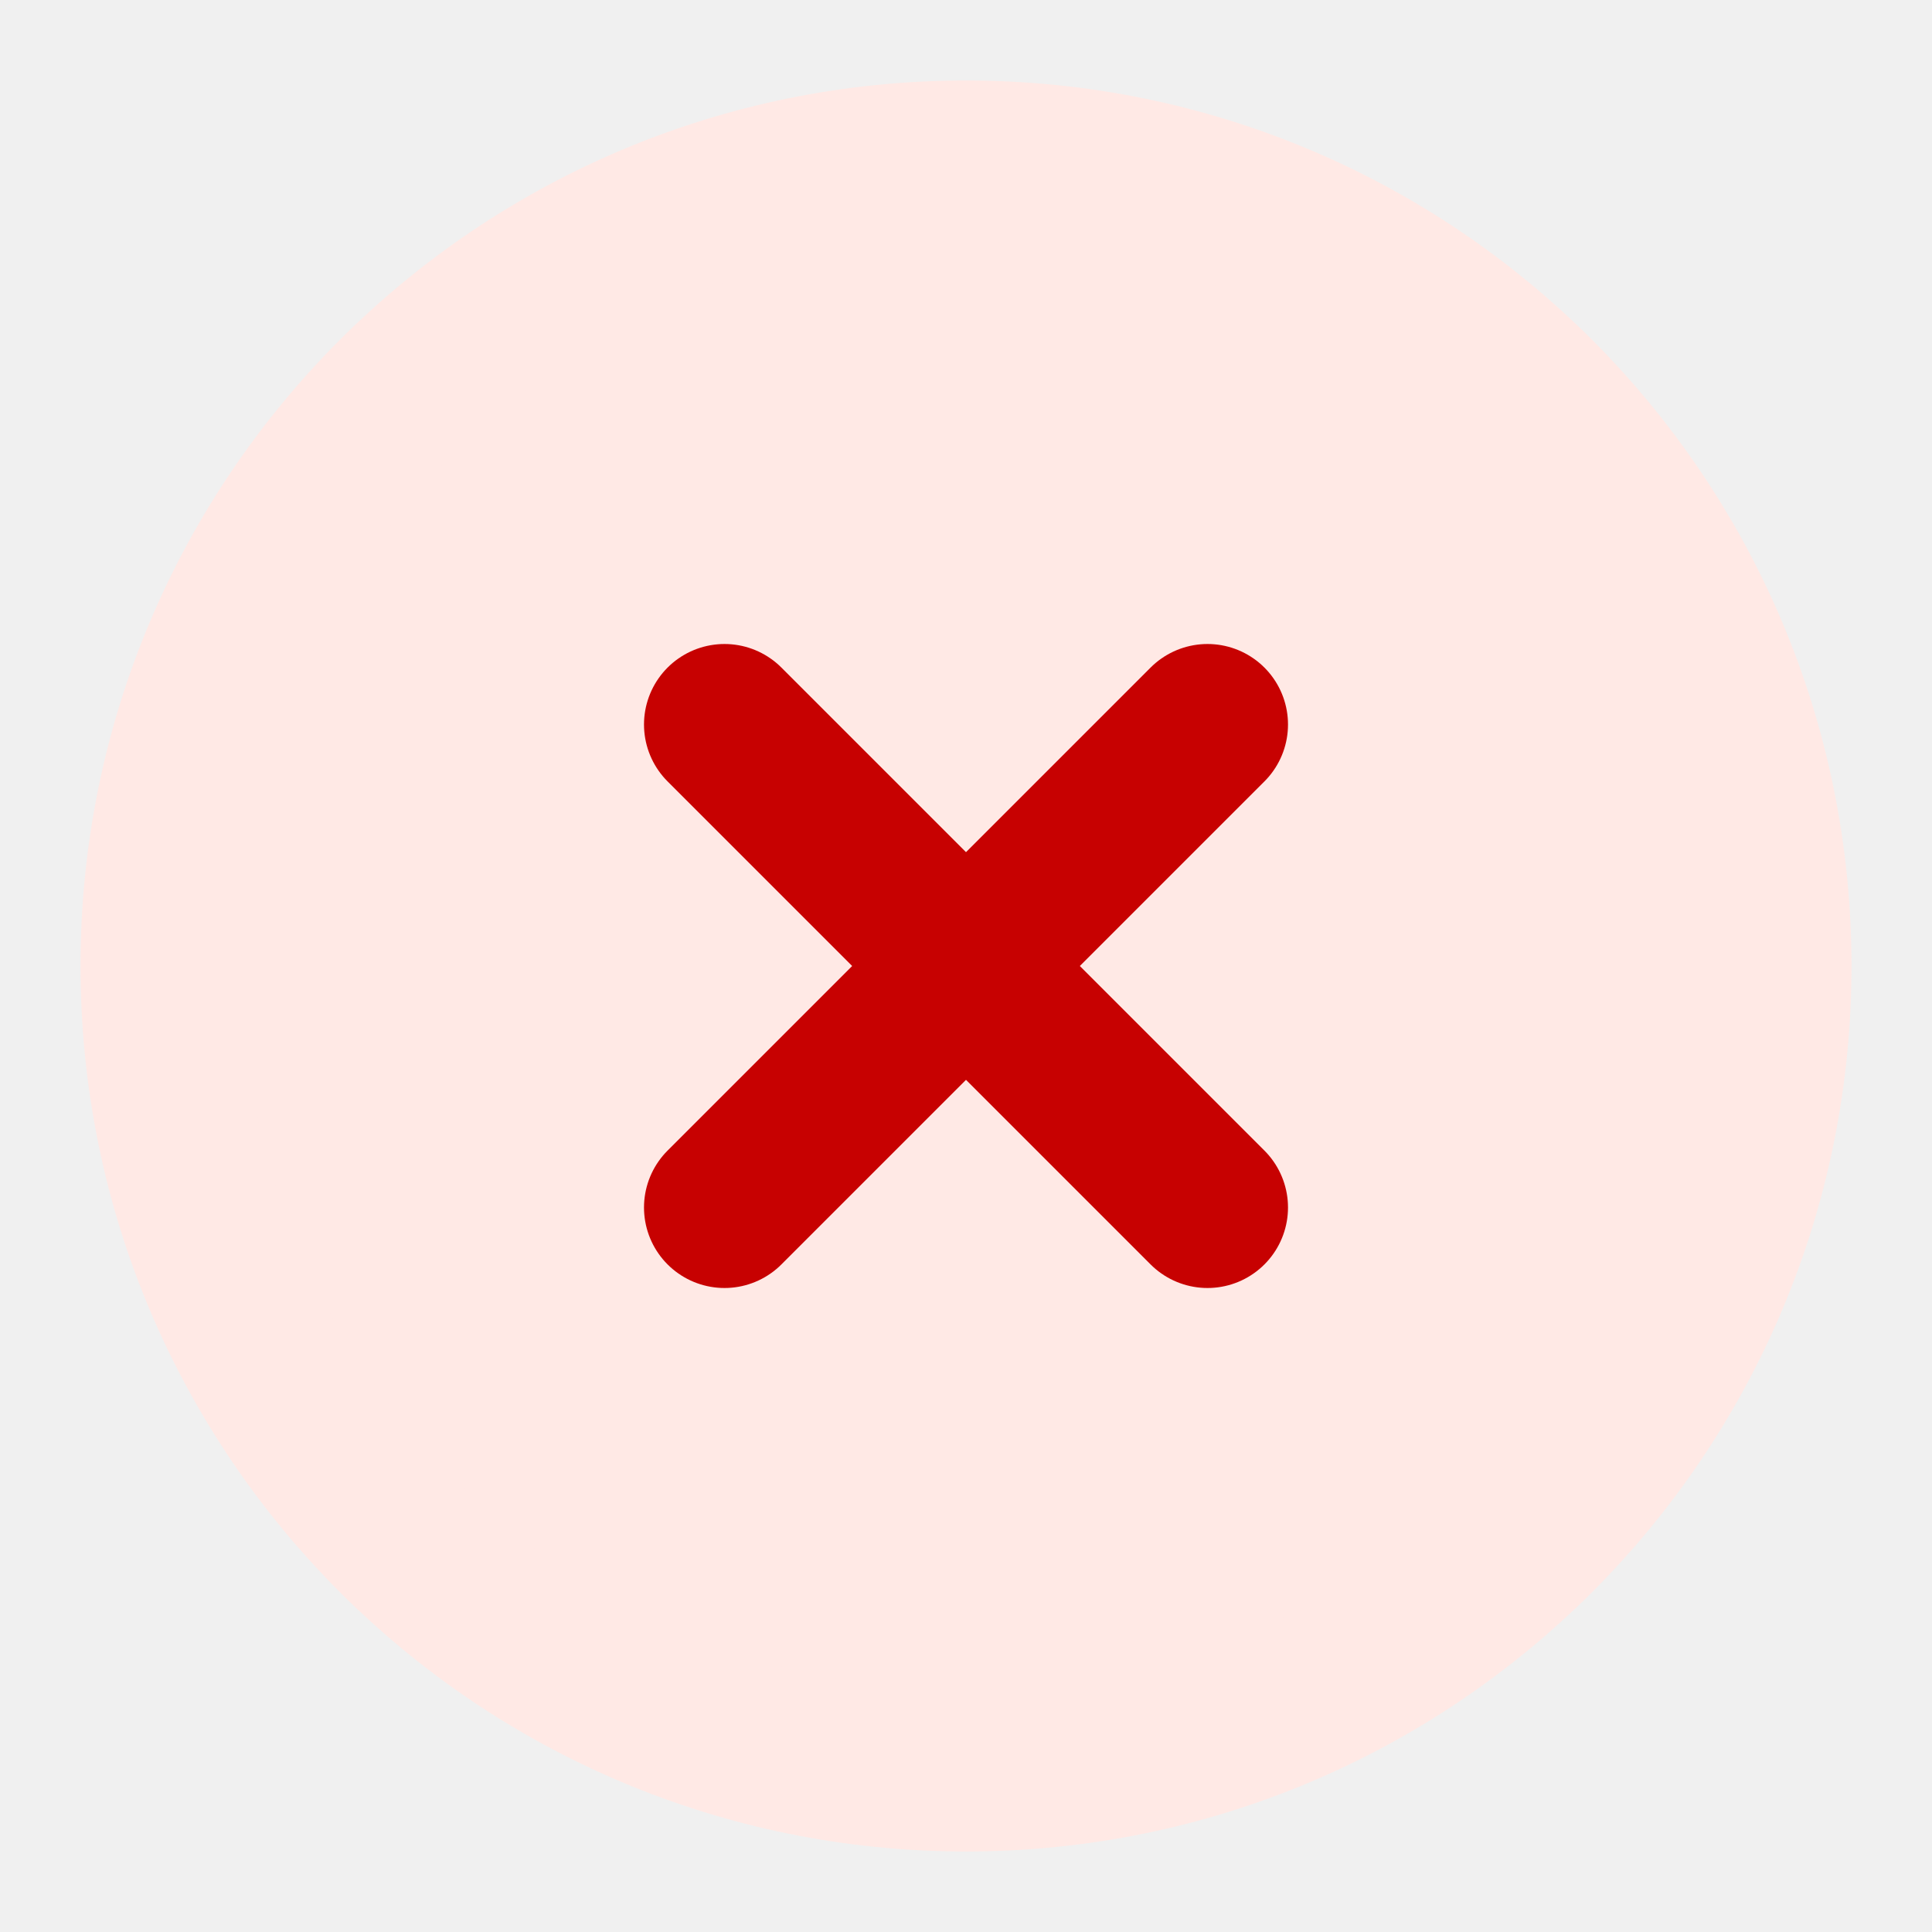
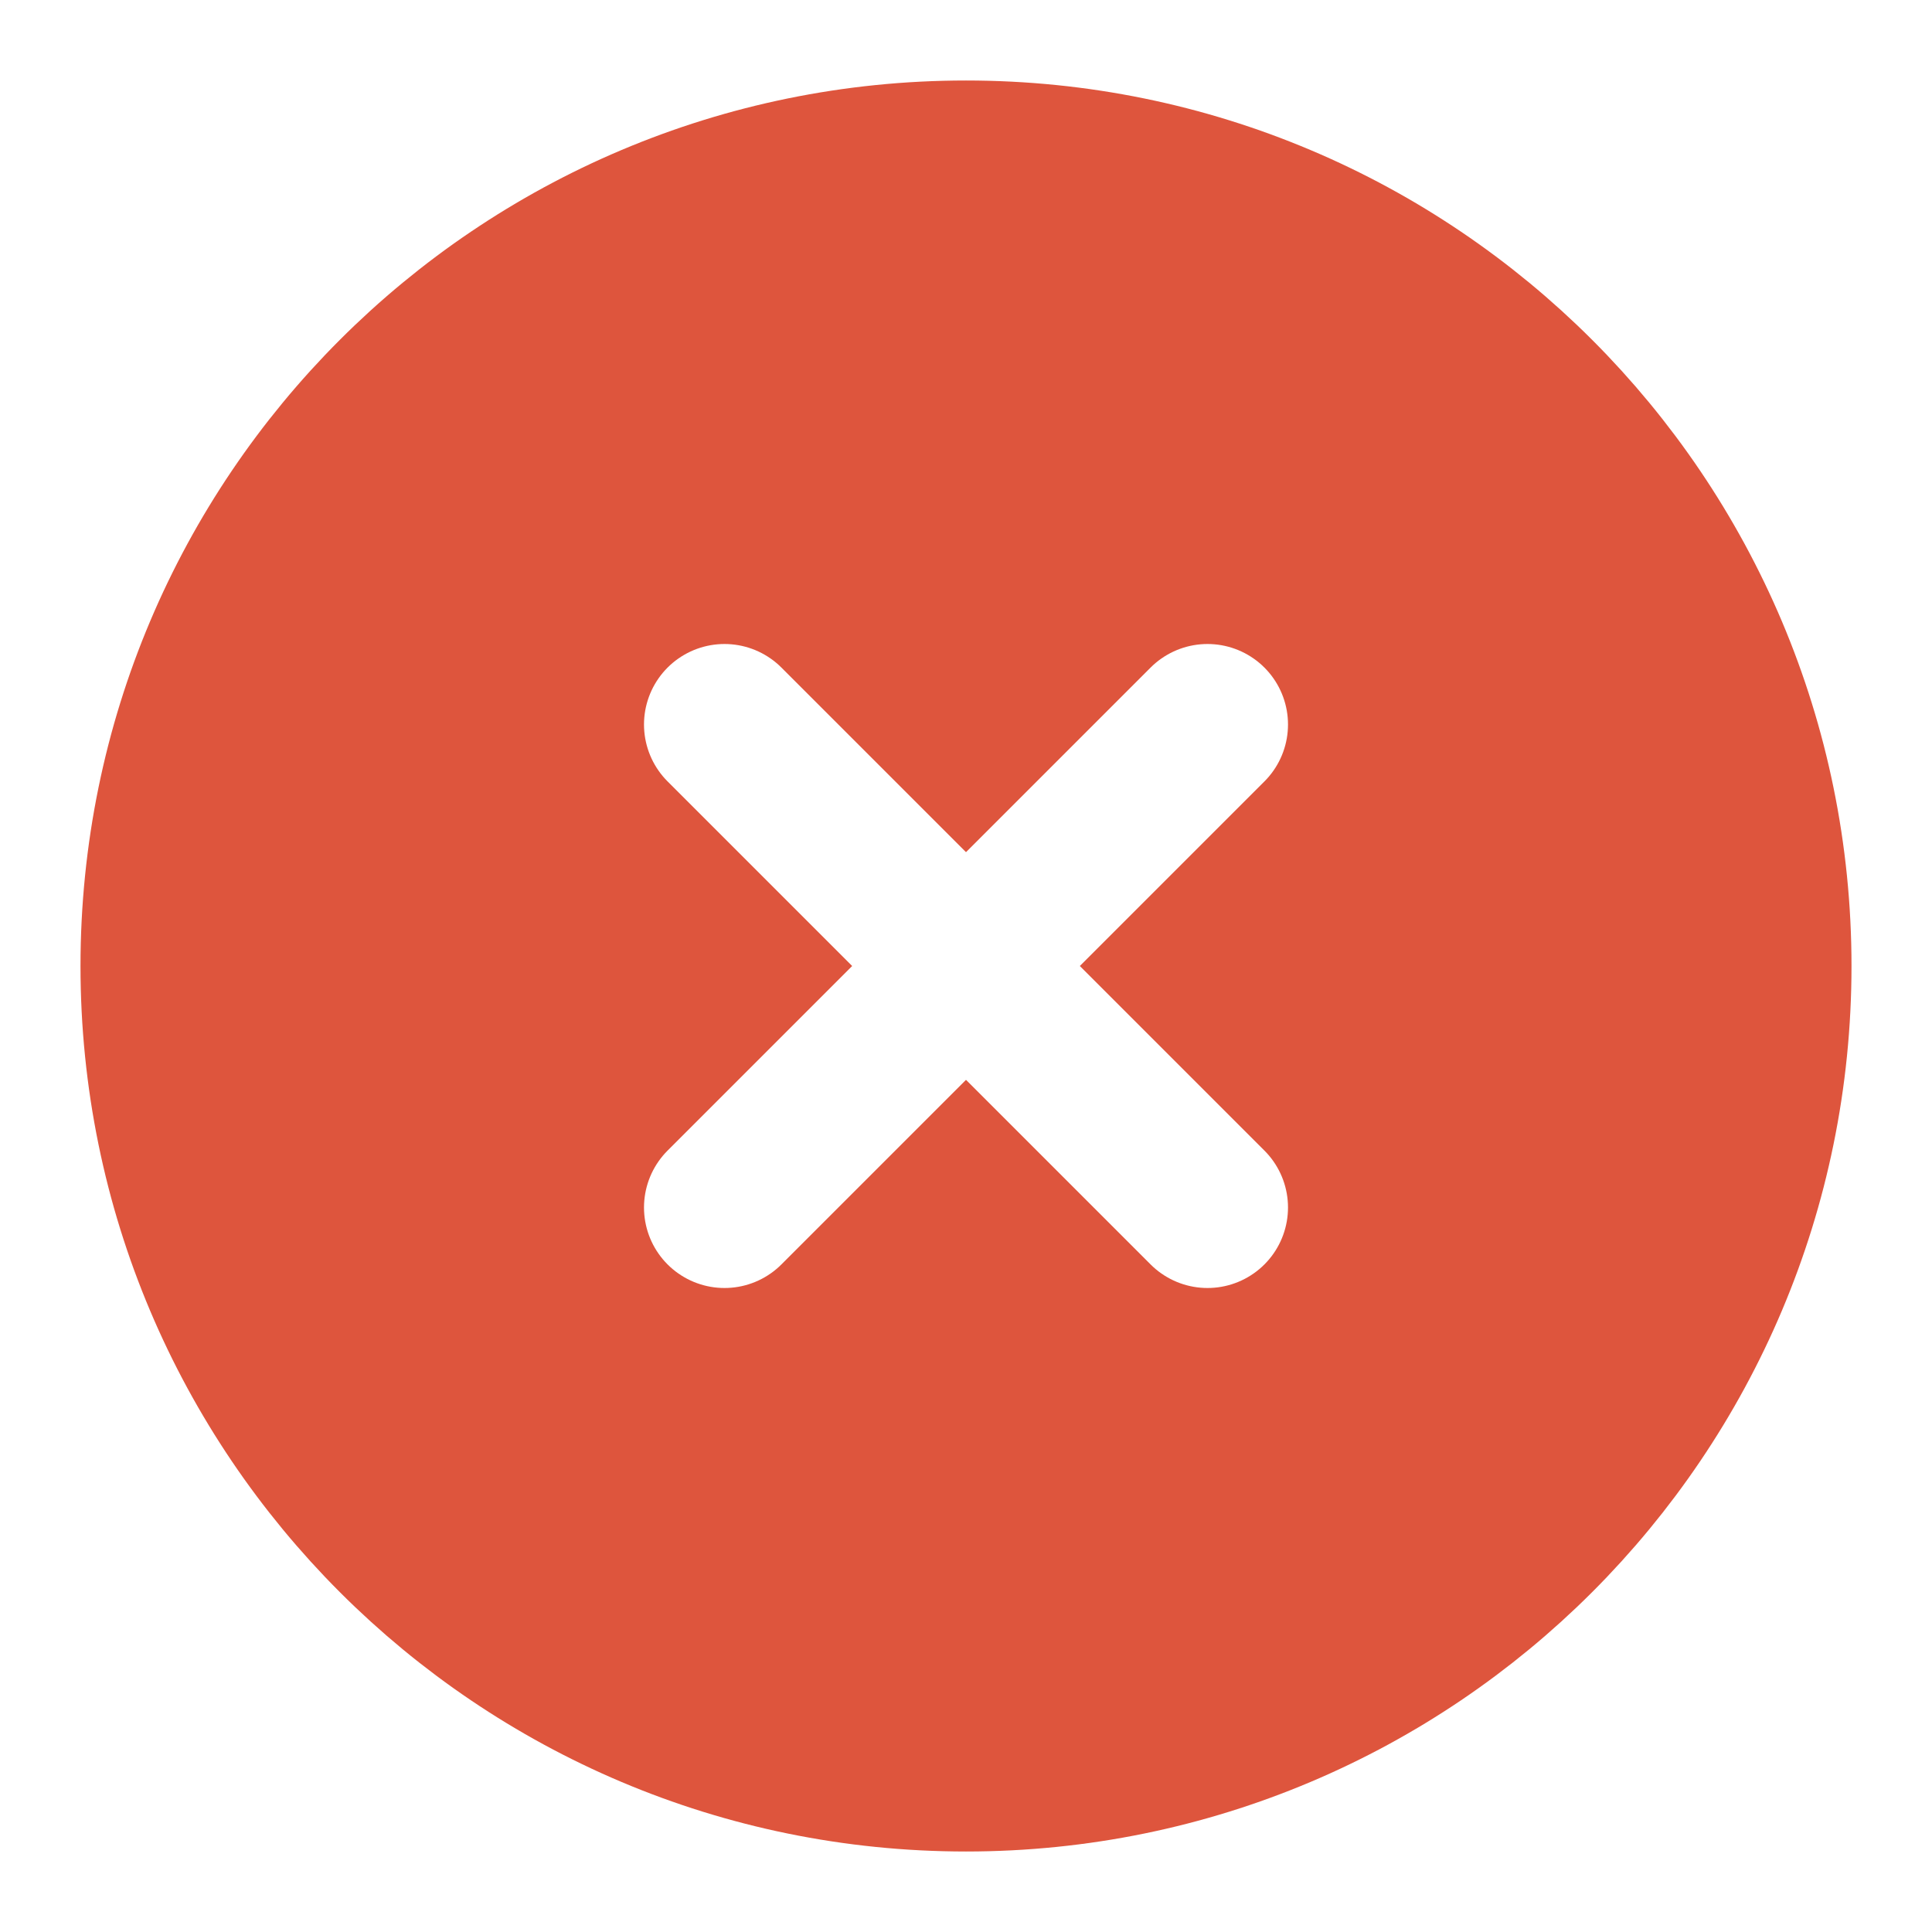
<svg xmlns="http://www.w3.org/2000/svg" width="24" height="24" viewBox="0 0 24 24" fill="none">
-   <g clip-path="url(#clip0_9564_2)">
-     <path d="M12 22C17.523 22 22 17.523 22 12C22 6.477 17.523 2 12 2C6.477 2 2 6.477 2 12C2 17.523 6.477 22 12 22Z" fill="#FFE9E5" stroke="#FFE9E5" stroke-width="2" stroke-linecap="round" stroke-linejoin="round" />
-     <path d="M15 9L9 15M9 9L15 15" stroke="#C70101" stroke-width="2" stroke-linecap="round" stroke-linejoin="round" />
+   <g clip-path="url(#clip0_1_48)">
+     <path d="M24 0H0V24H24V0Z" fill="white" />
+     <path d="M12 22C17.523 22 22 17.523 22 12C22 6.477 17.523 2 12 2C6.477 2 2 6.477 2 12C2 17.523 6.477 22 12 22Z" fill="#DE553D" stroke="#DE553D" stroke-width="2" stroke-linecap="round" stroke-linejoin="round" />
+     <path d="M15 9L9 15M9 9L15 15" stroke="white" stroke-width="2" stroke-linecap="round" stroke-linejoin="round" />
  </g>
  <defs>
-     <clipPath id="clip0_9564_2">
+     <clipPath id="clip0_1_48">
      <rect width="24" height="24" fill="white" />
    </clipPath>
  </defs>
</svg>
